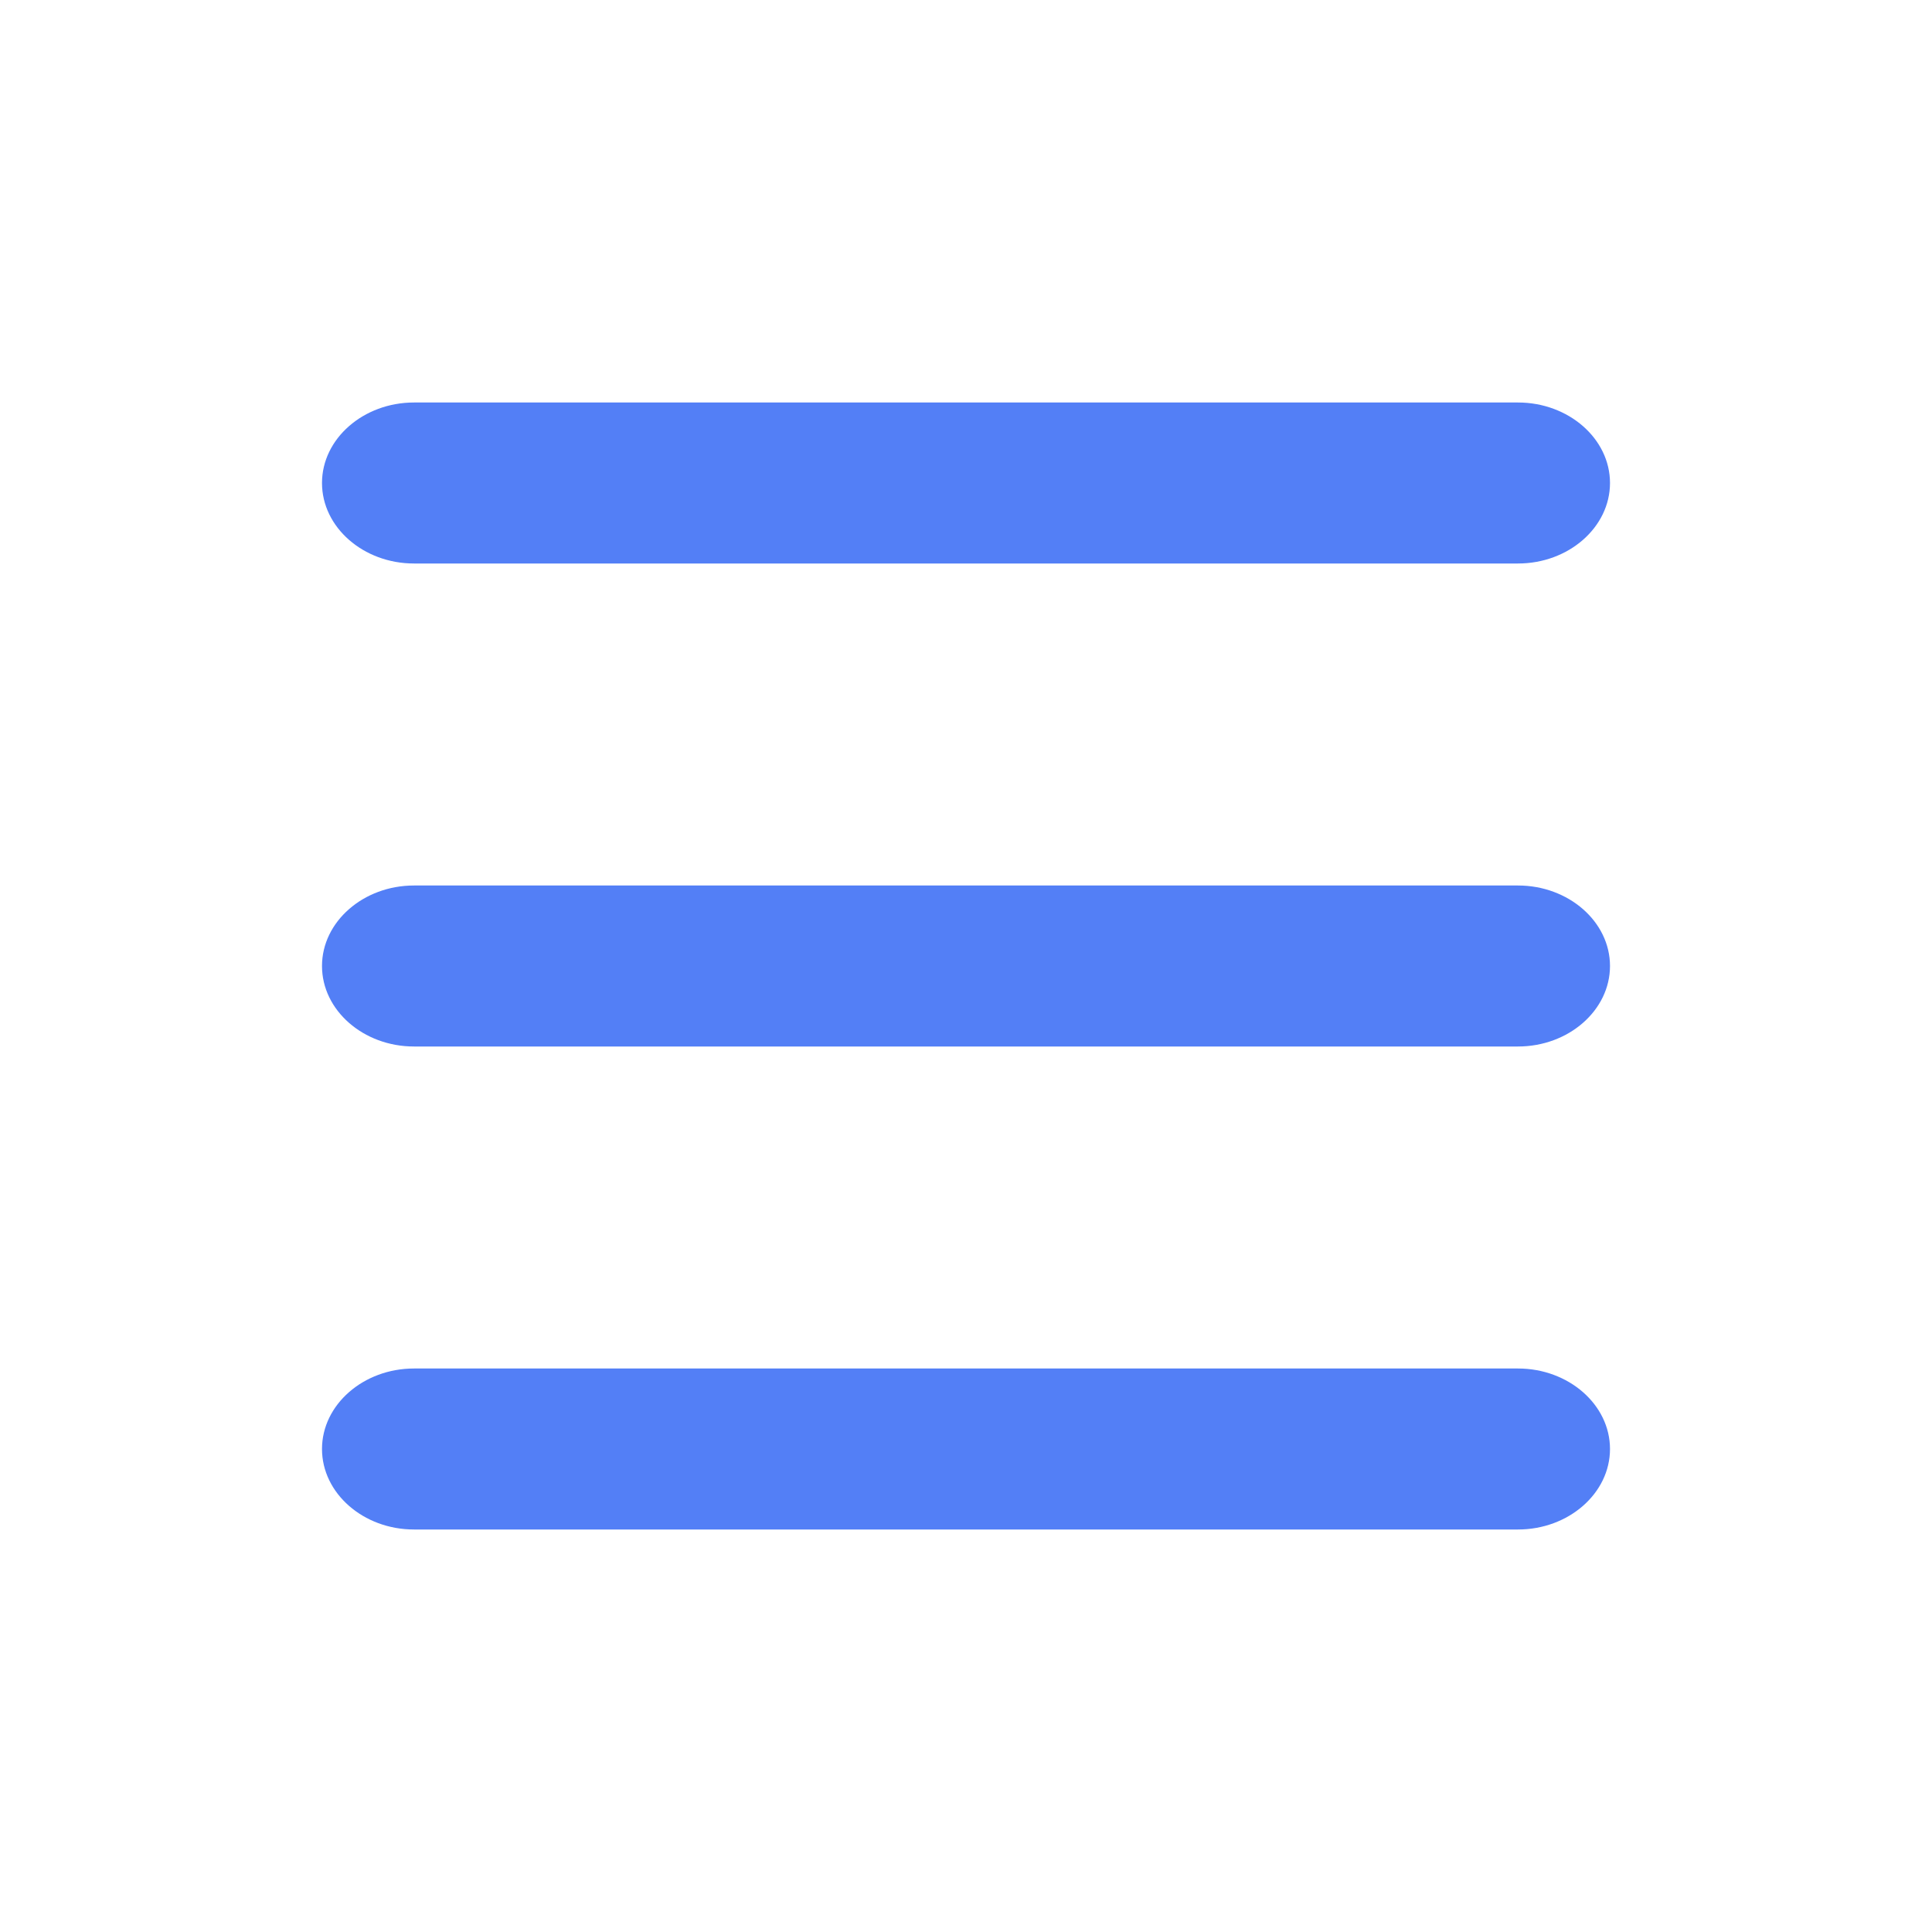
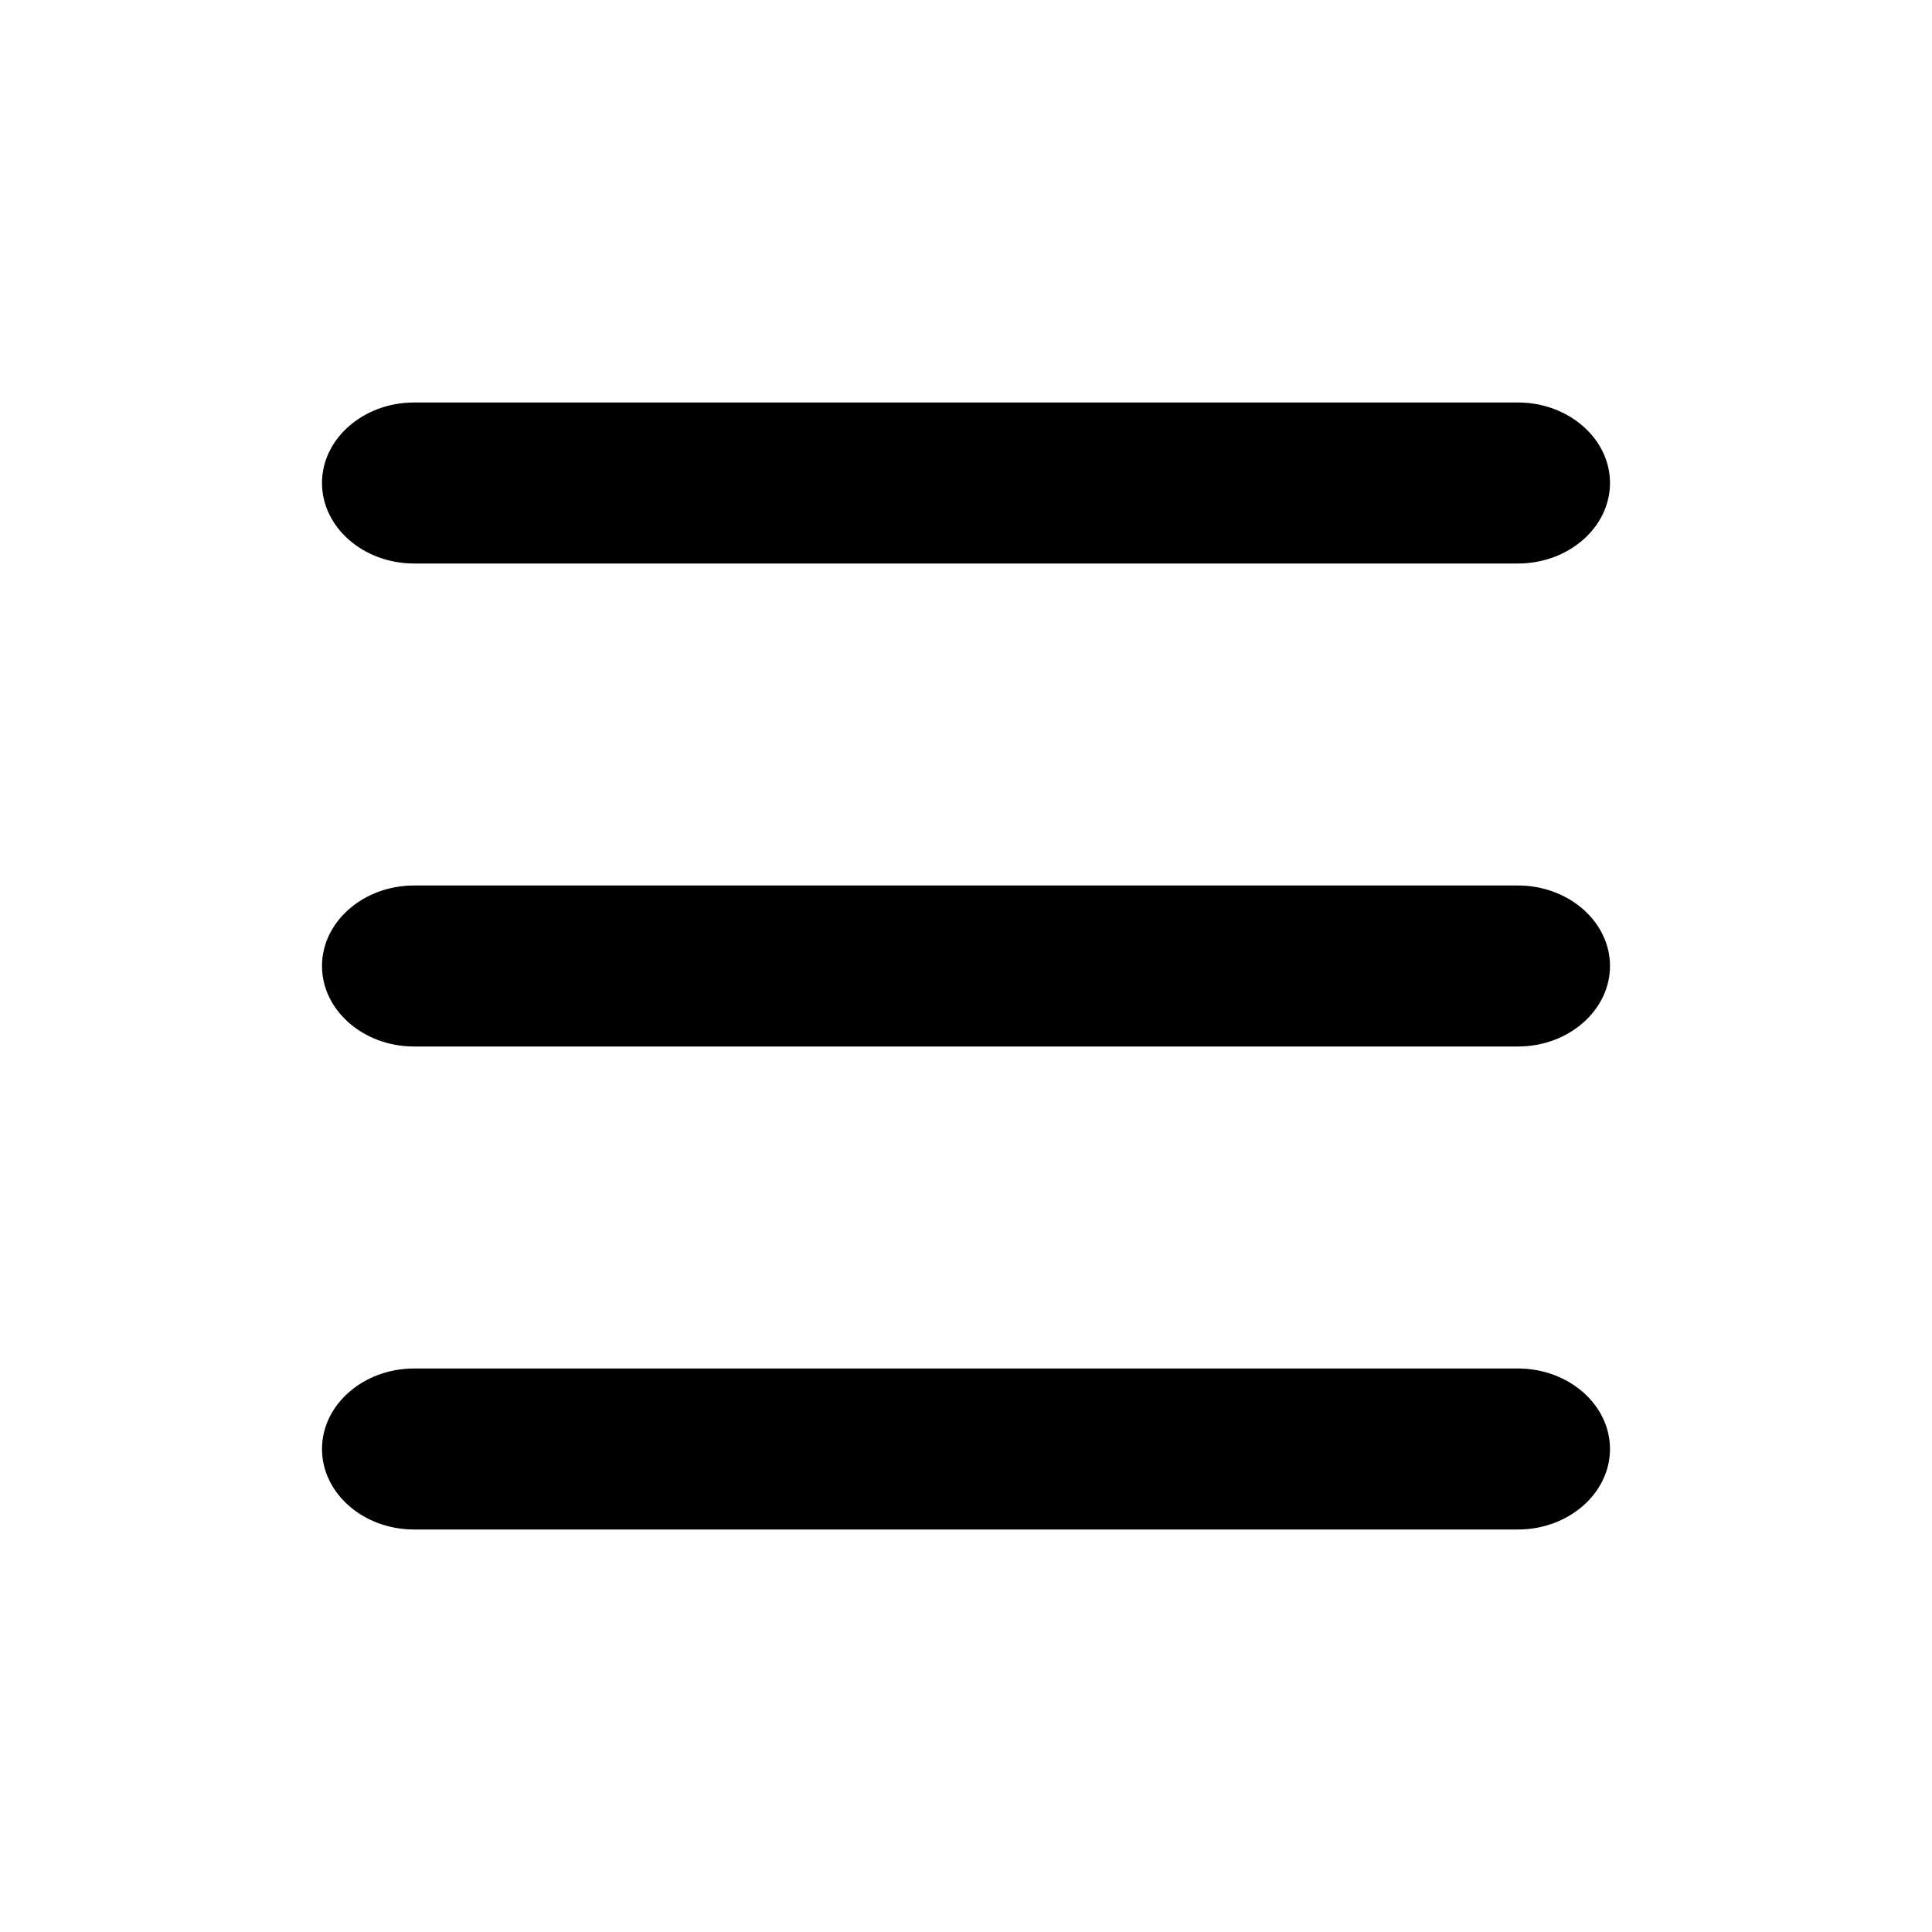
<svg xmlns="http://www.w3.org/2000/svg" width="24" height="24" viewBox="0 0 24 24" fill="none">
-   <path d="M5.143 19h13.714c.629 0 1.143-.45 1.143-1s-.514-1-1.143-1H5.143C4.514 17 4 17.45 4 18s.514 1 1.143 1zM4 6c0 .55.514 1 1.143 1h13.714C19.486 7 20 6.55 20 6s-.514-1-1.143-1H5.143C4.514 5 4 5.45 4 6zm1.143 7h13.714c.629 0 1.143-.45 1.143-1s-.514-1-1.143-1H5.143C4.514 11 4 11.45 4 12s.514 1 1.143 1z" fill="#537FF6" />
+   <path d="M5.143 19h13.714c.629 0 1.143-.45 1.143-1s-.514-1-1.143-1H5.143C4.514 17 4 17.45 4 18s.514 1 1.143 1zM4 6c0 .55.514 1 1.143 1h13.714C19.486 7 20 6.55 20 6s-.514-1-1.143-1H5.143C4.514 5 4 5.45 4 6zm1.143 7h13.714c.629 0 1.143-.45 1.143-1s-.514-1-1.143-1H5.143C4.514 11 4 11.45 4 12s.514 1 1.143 1z" fill="currentColor" />
</svg>
